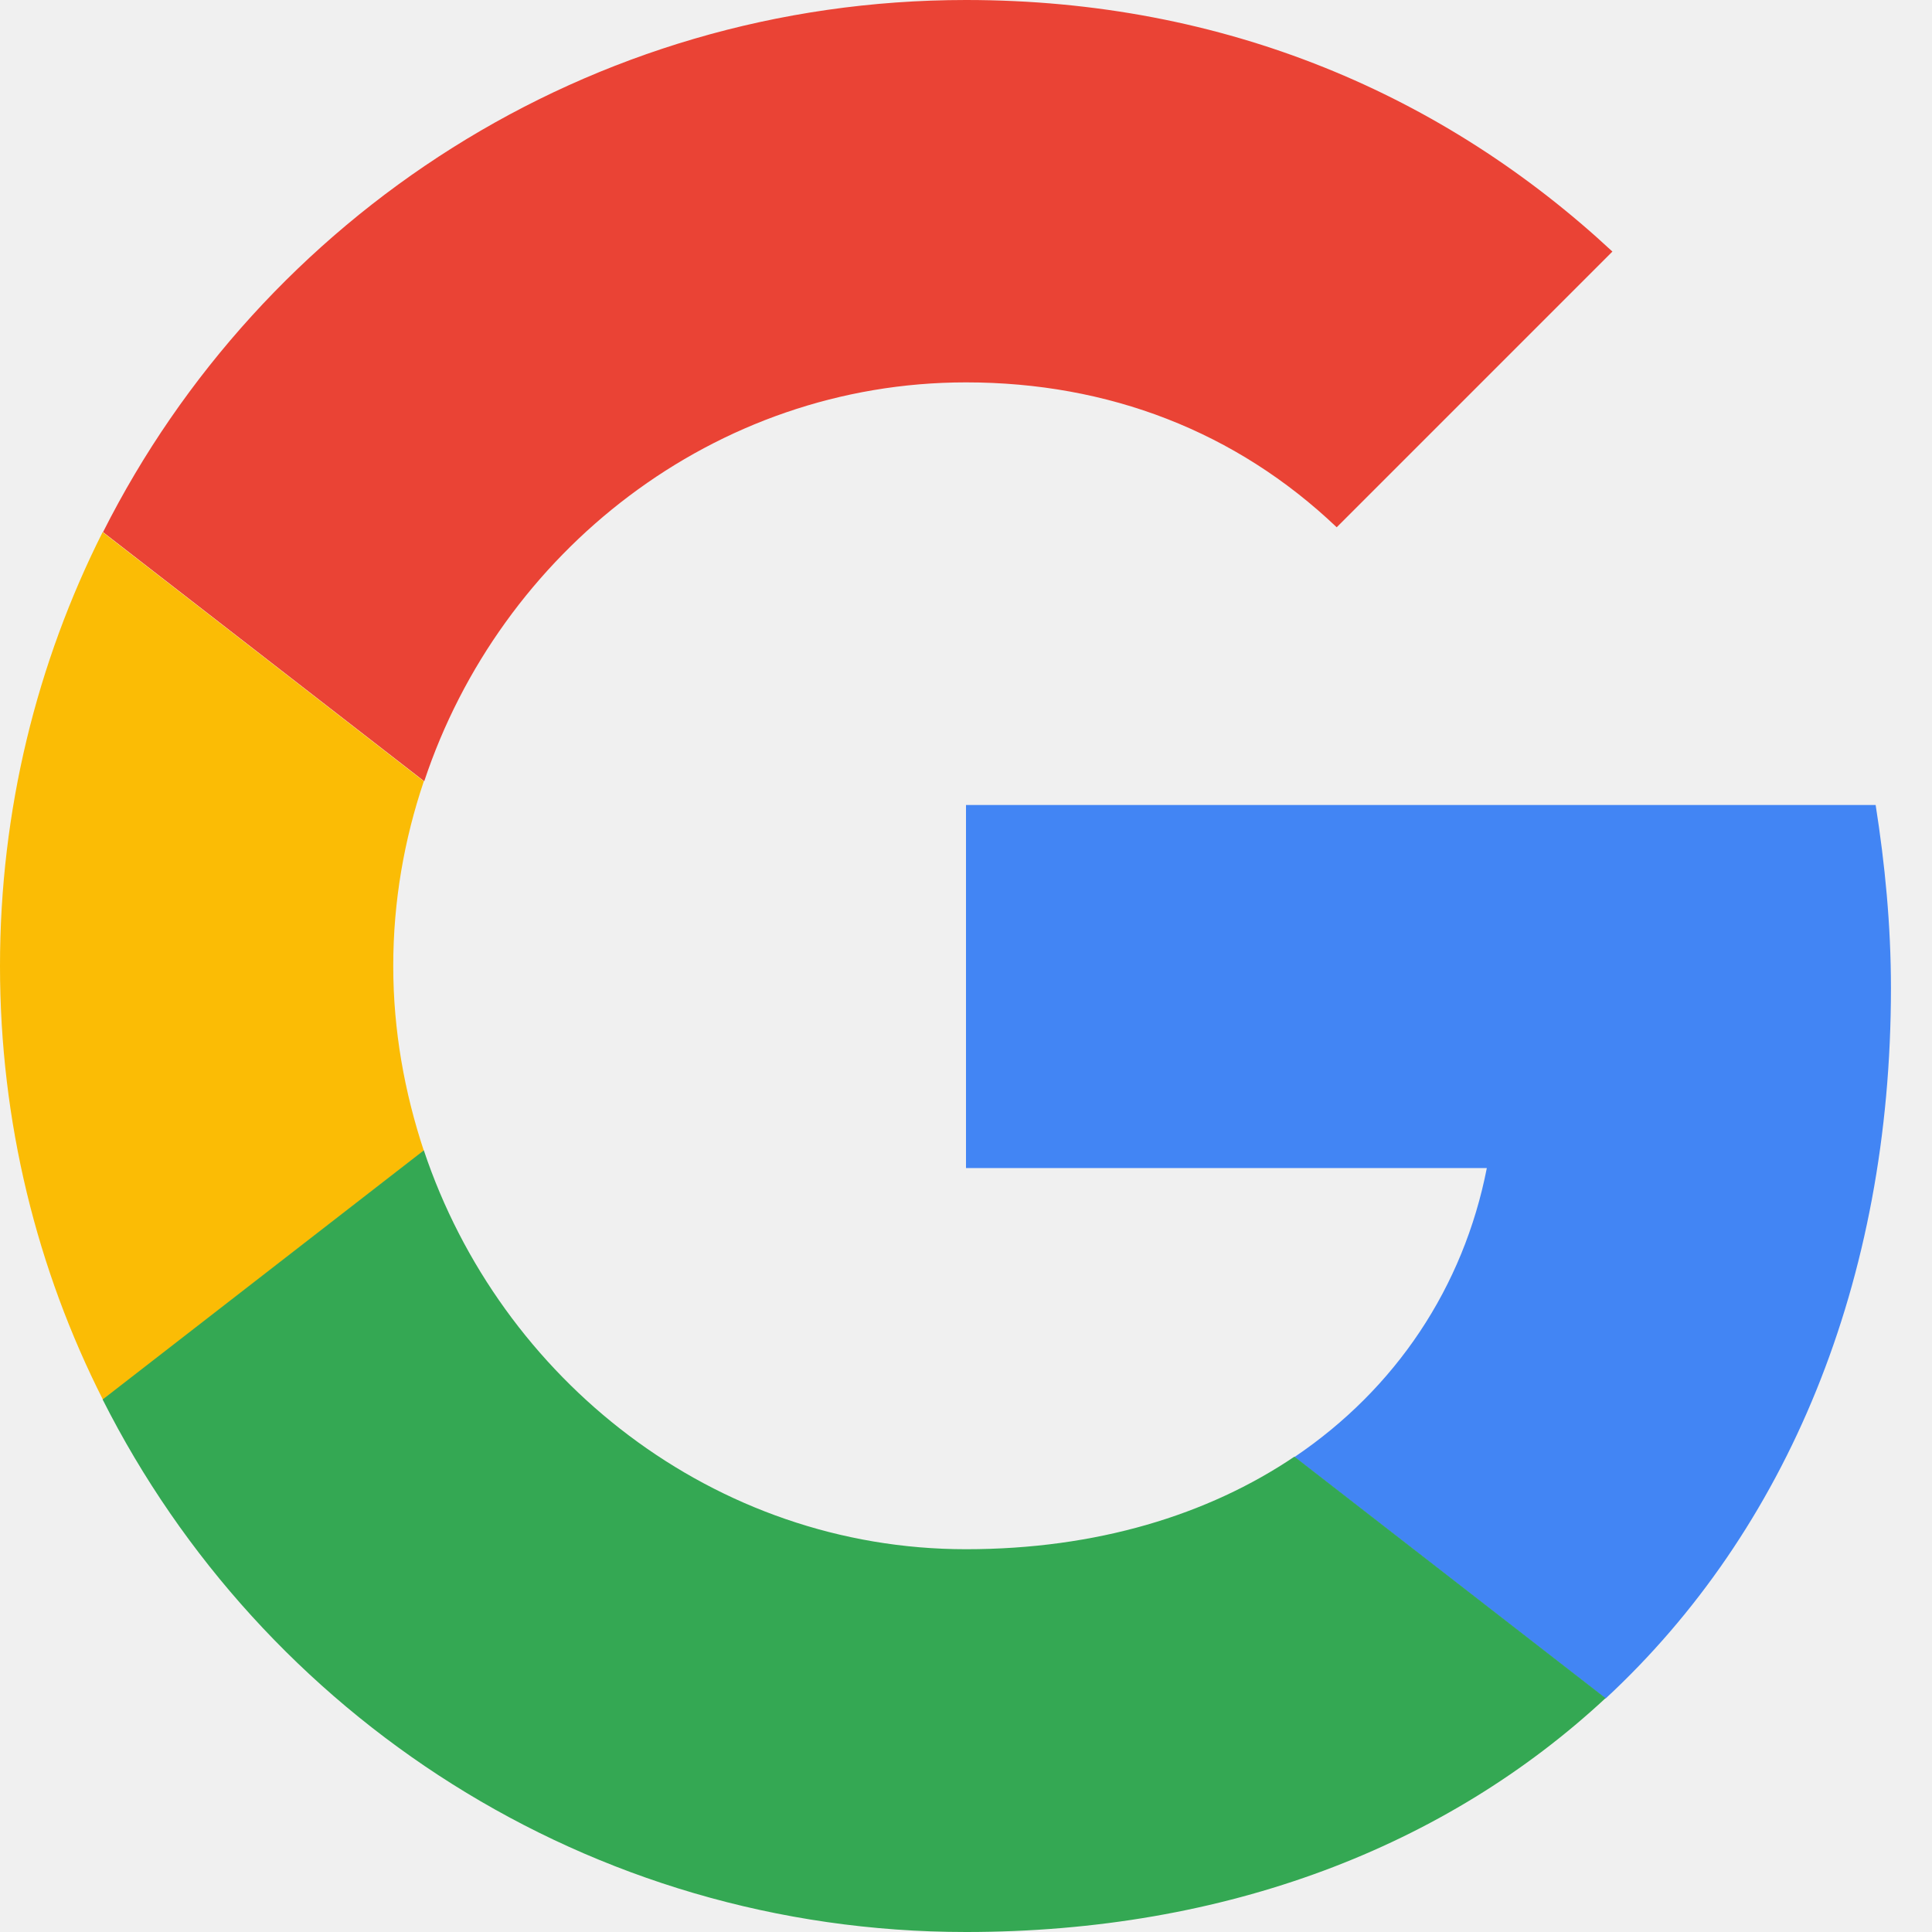
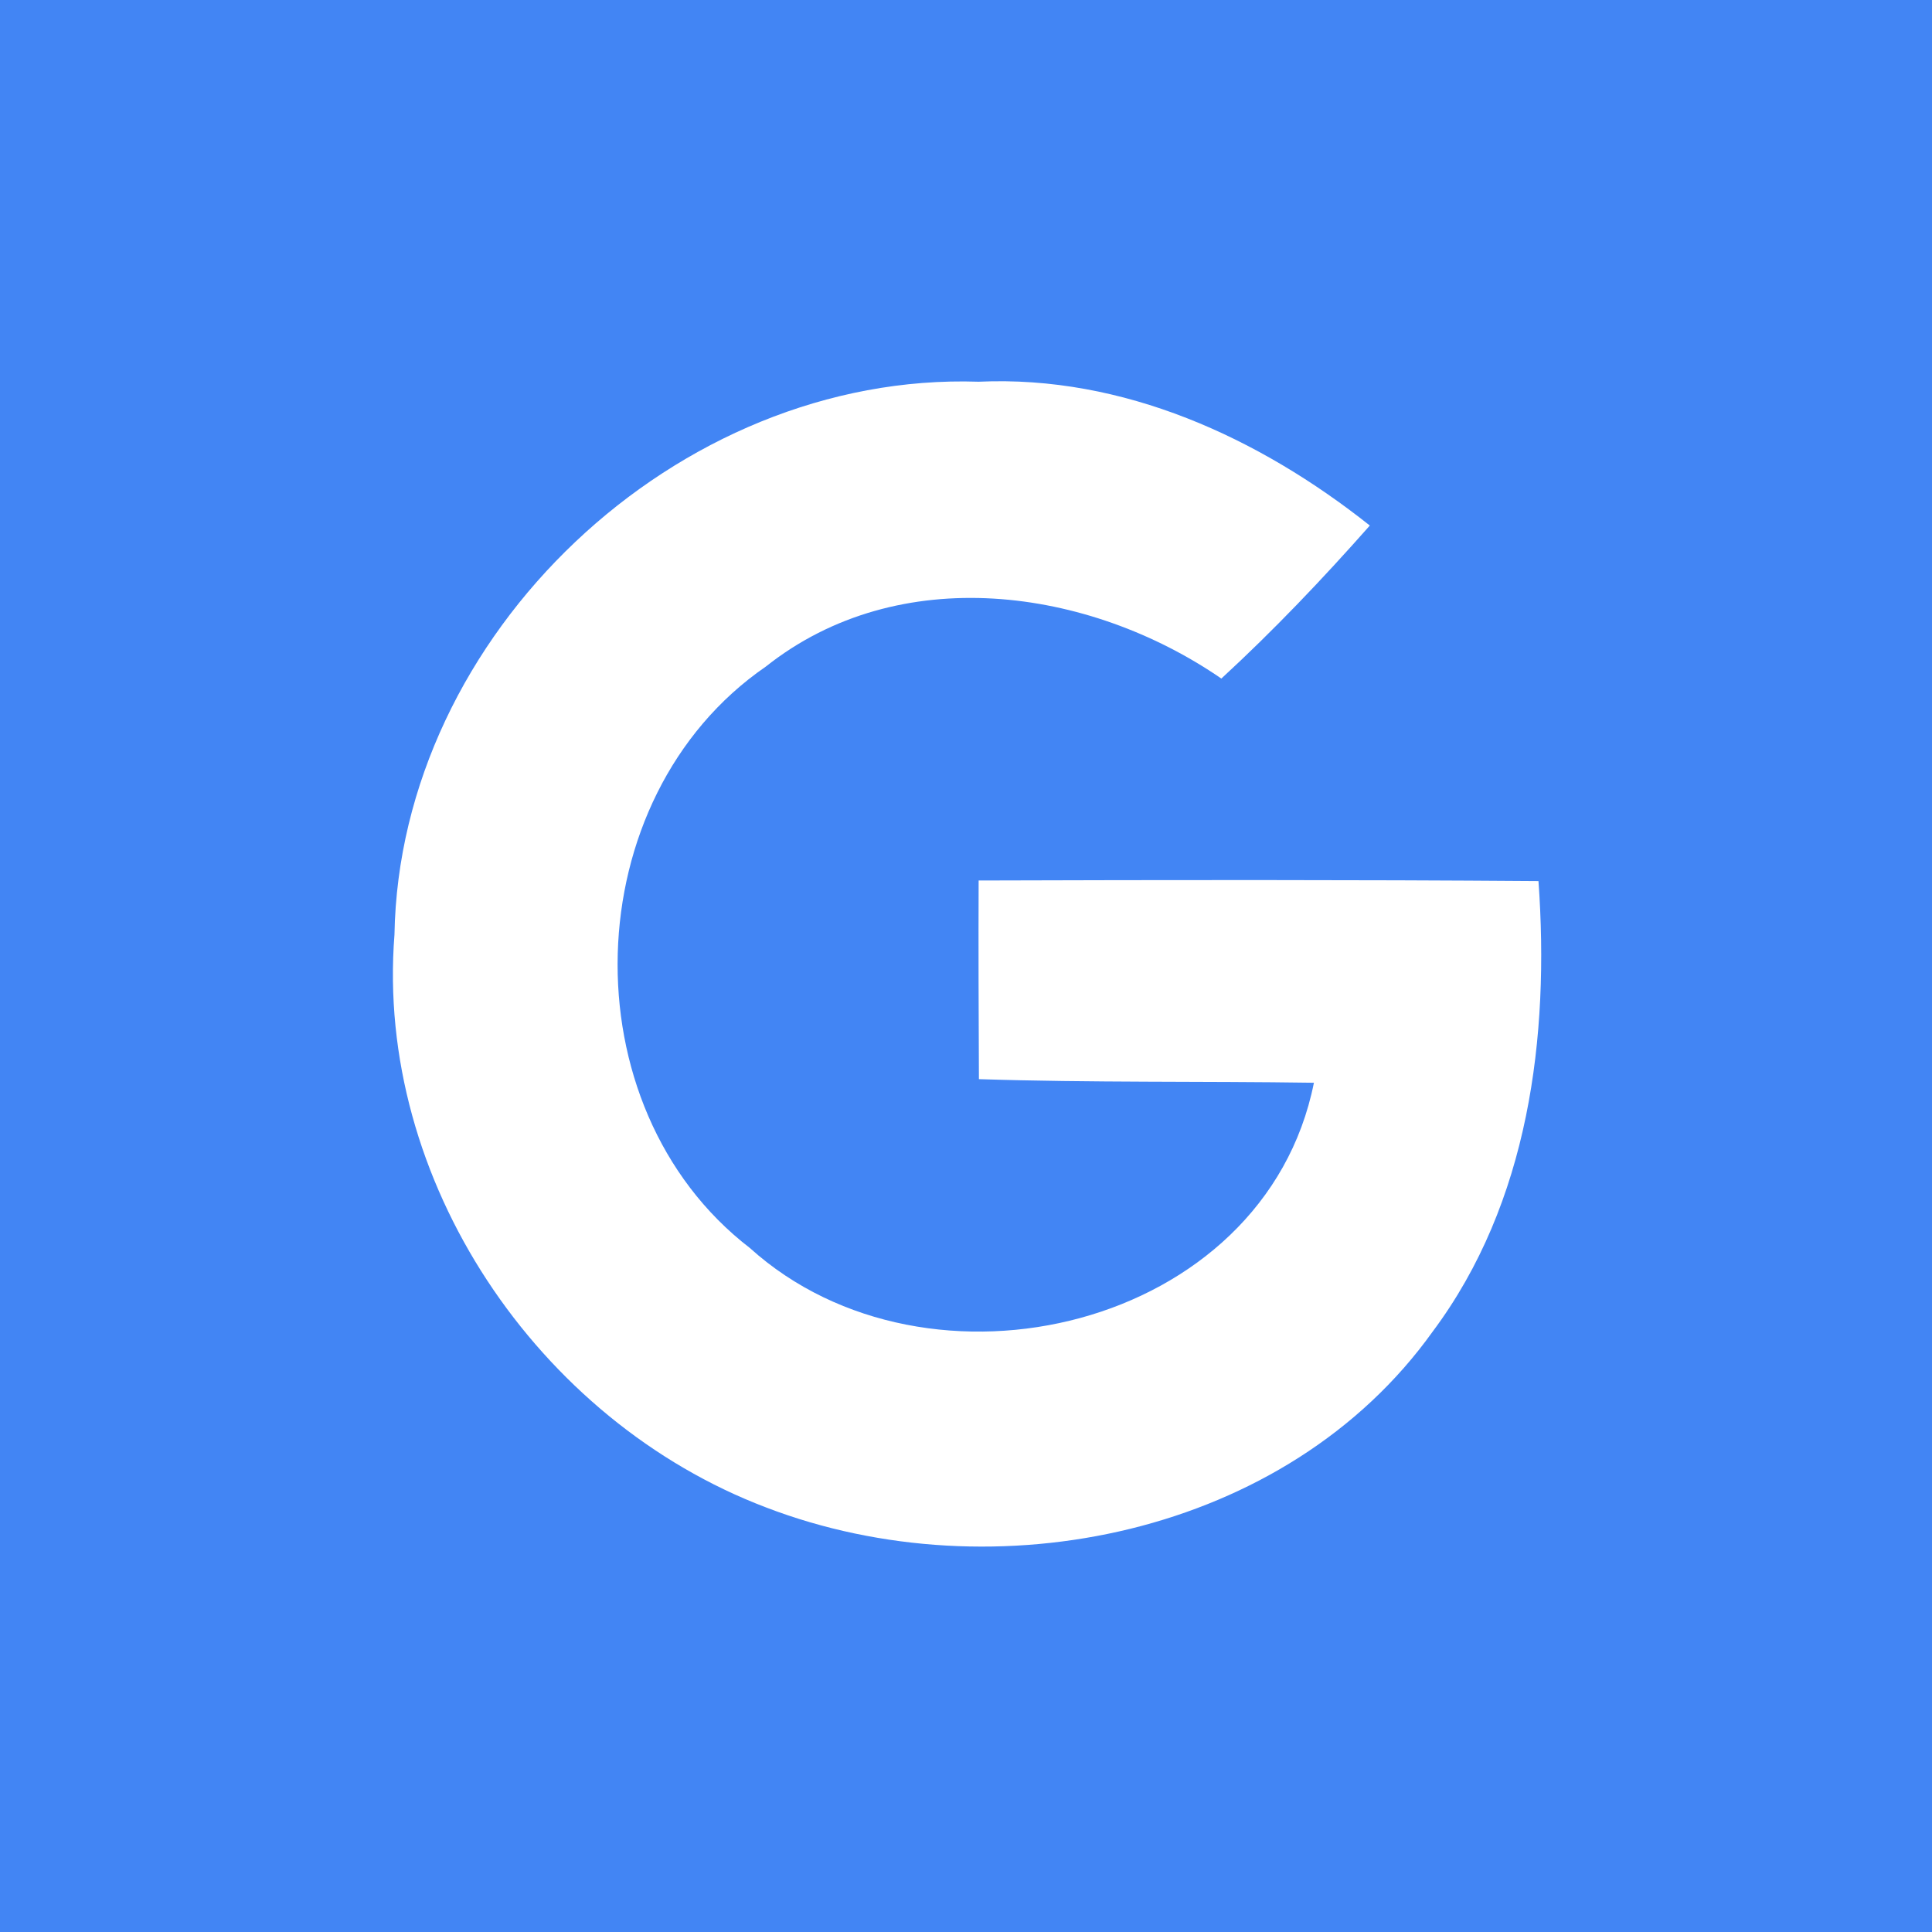
- <svg xmlns="http://www.w3.org/2000/svg" version="1.1" viewBox="0 0 48 48" style="display: block;">
-   <path fill="#EA4335" d="M24 9.5c3.54 0 6.71 1.22 9.21 3.6l6.85-6.85C35.9 2.38 30.47 0 24 0 14.62 0 6.51 5.38 2.56 13.22l7.98 6.19C12.43 13.72 17.74 9.5 24 9.5z" />
-   <path fill="#4285F4" d="M46.98 24.55c0-1.57-.15-3.09-.38-4.55H24v9.02h12.94c-.58 2.96-2.26 5.48-4.78 7.18l7.73 6c4.51-4.18 7.09-10.36 7.09-17.65z" />
-   <path fill="#FBBC05" d="M10.53 28.59c-.48-1.45-.76-2.99-.76-4.59s.27-3.14.76-4.59l-7.98-6.19C.92 16.46 0 20.12 0 24c0 3.88.92 7.54 2.56 10.78l7.97-6.19z" />
-   <path fill="#34A853" d="M24 48c6.48 0 11.93-2.13 15.89-5.81l-7.73-6c-2.15 1.45-4.92 2.3-8.16 2.3-6.26 0-11.57-4.22-13.47-9.91l-7.98 6.19C6.51 42.62 14.62 48 24 48z" />
-   <path fill="none" d="M0 0h48v48H0z" />
+ <svg xmlns="http://www.w3.org/2000/svg" width="100px" height="100px" viewBox="0 0 150 150" version="1.1">
+   <defs />
+   <g id="Designs" stroke="none" stroke-width="1" fill="none" fill-rule="evenodd">
+     <g id="Group-78">
+       <g id="Group-72">
+         <g id="Group-71">
+           <rect id="Rectangle-32" fill="#4285F4" x="0" y="0" width="150" height="150" />
+           <g id="Fill-1-+-Fill-3-+-Fill-5" transform="translate(30, 29)" fill="#FFFFFF">
+             <g id="Fill-3-+-Fill-5">
+               <path d="M0.626,43.575 C1.017,20.269 22.554,-0.141 45.981,0.636 C57.204,0.119 67.756,4.978 76.353,11.803 C72.686,15.951 68.886,19.946 64.825,23.683 C54.491,16.576 39.792,14.547 29.458,22.754 C14.672,32.927 14,56.945 28.22,67.895 C42.05,80.379 68.191,74.179 72.012,55.065 C63.349,54.936 54.665,55.065 46.003,54.785 C45.981,49.644 45.959,44.503 45.981,39.362 C60.462,39.319 74.944,39.298 89.447,39.407 C90.315,51.501 88.708,64.373 81.239,74.375 C69.928,90.207 47.217,94.829 29.502,88.047 C11.721,81.308 -0.873,62.624 0.626,43.575" id="Fill-3" />
+             </g>
+           </g>
+         </g>
+       </g>
+     </g>
+   </g>
</svg>
